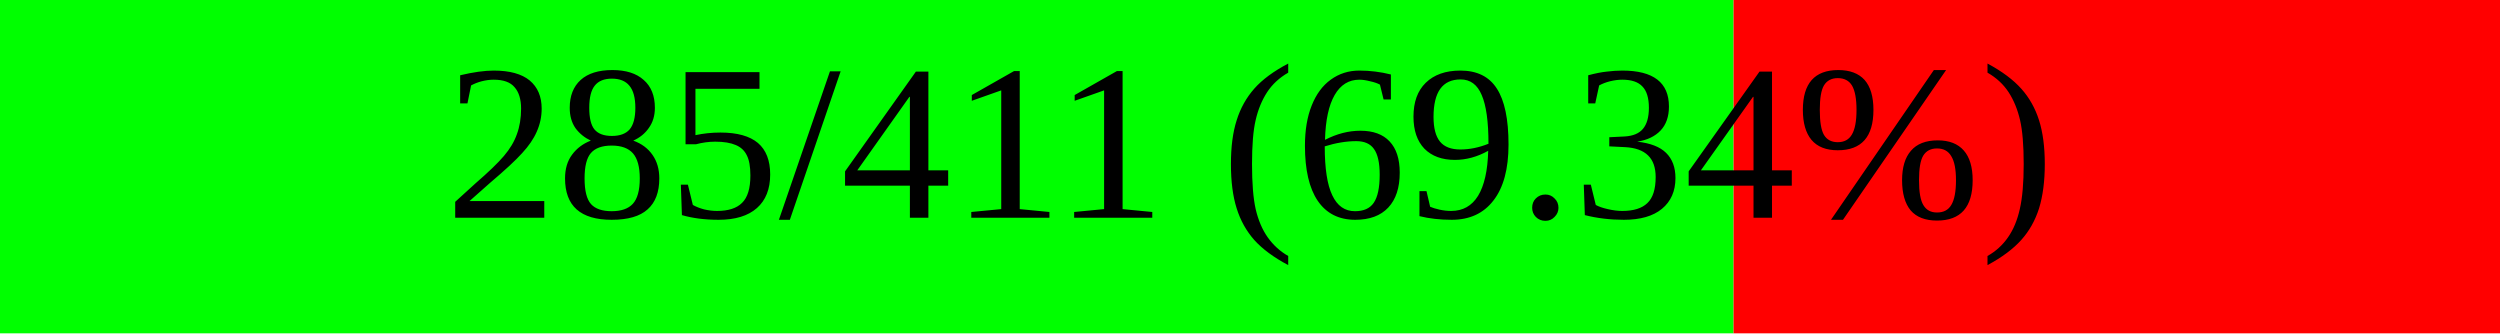
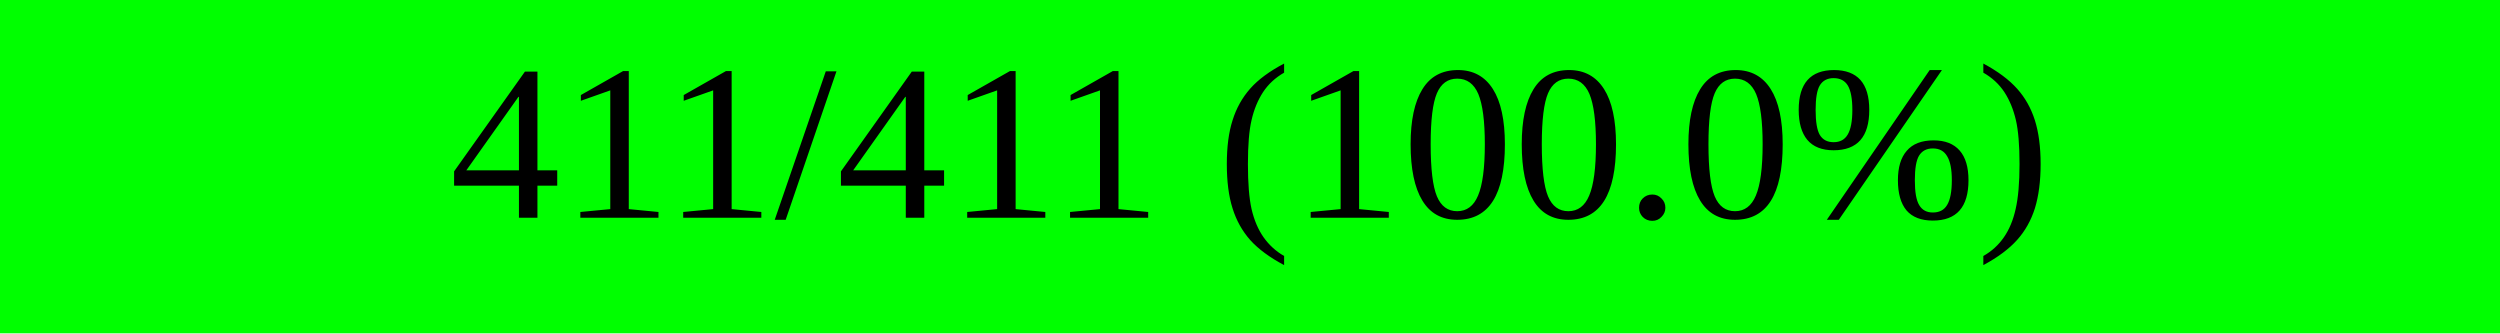
<svg xmlns="http://www.w3.org/2000/svg" width="150" height="20" viewBox="0 0 150 20" version="1.1" preserveAspectRatio="none" style="background-color: #000000">
-   <rect x="0" y="0" width="104.015" height="20" fill="#00ff00" />
-   <rect x="104.015" y="0" width="45.985" height="20" fill="#ff0000" />
-   <text x="75.0" y="10.0" text-anchor="middle" dominant-baseline="middle" font-size="13.333" fill="#000000">285/411 (69.34%)</text>
+   <rect x="0" y="0" width="150.0" height="20" fill="#00ff00" />
+   <rect x="150.0" y="0" width="0.0" height="20" fill="#ff0000" />
+   <text x="75.0" y="10.0" text-anchor="middle" dominant-baseline="middle" font-size="13.333" fill="#000000">411/411 (100.0%)</text>
</svg>
